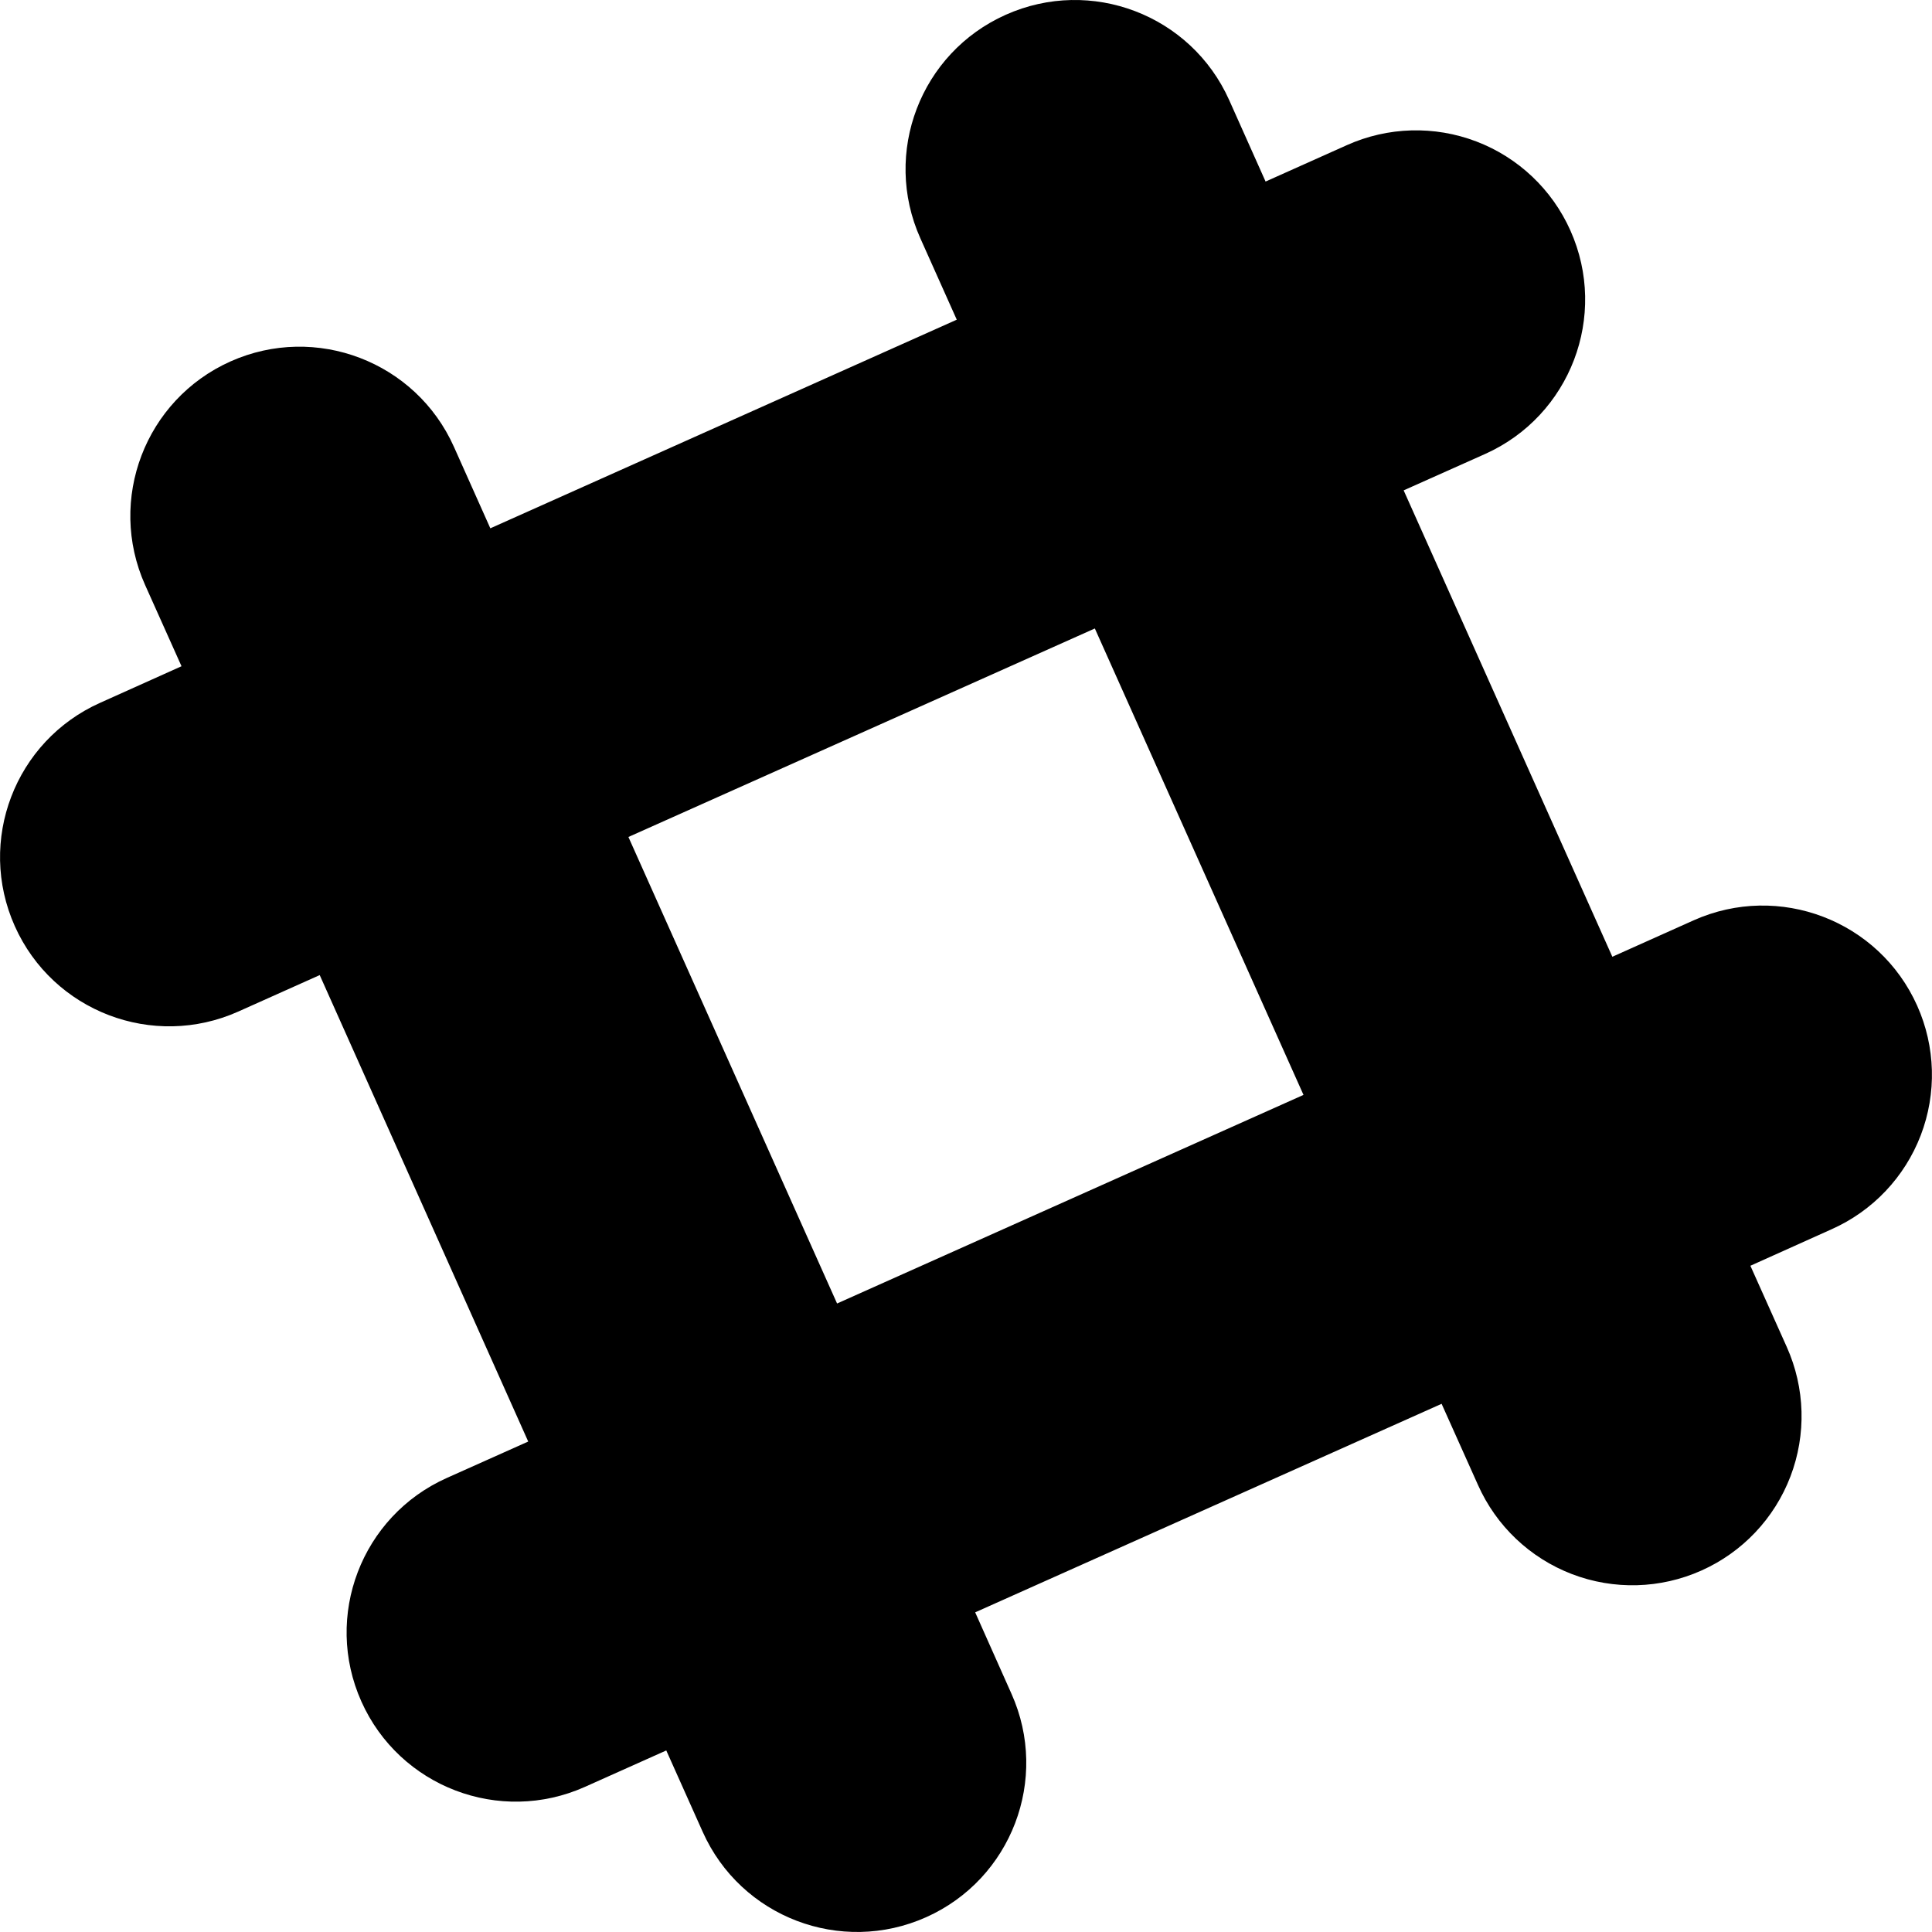
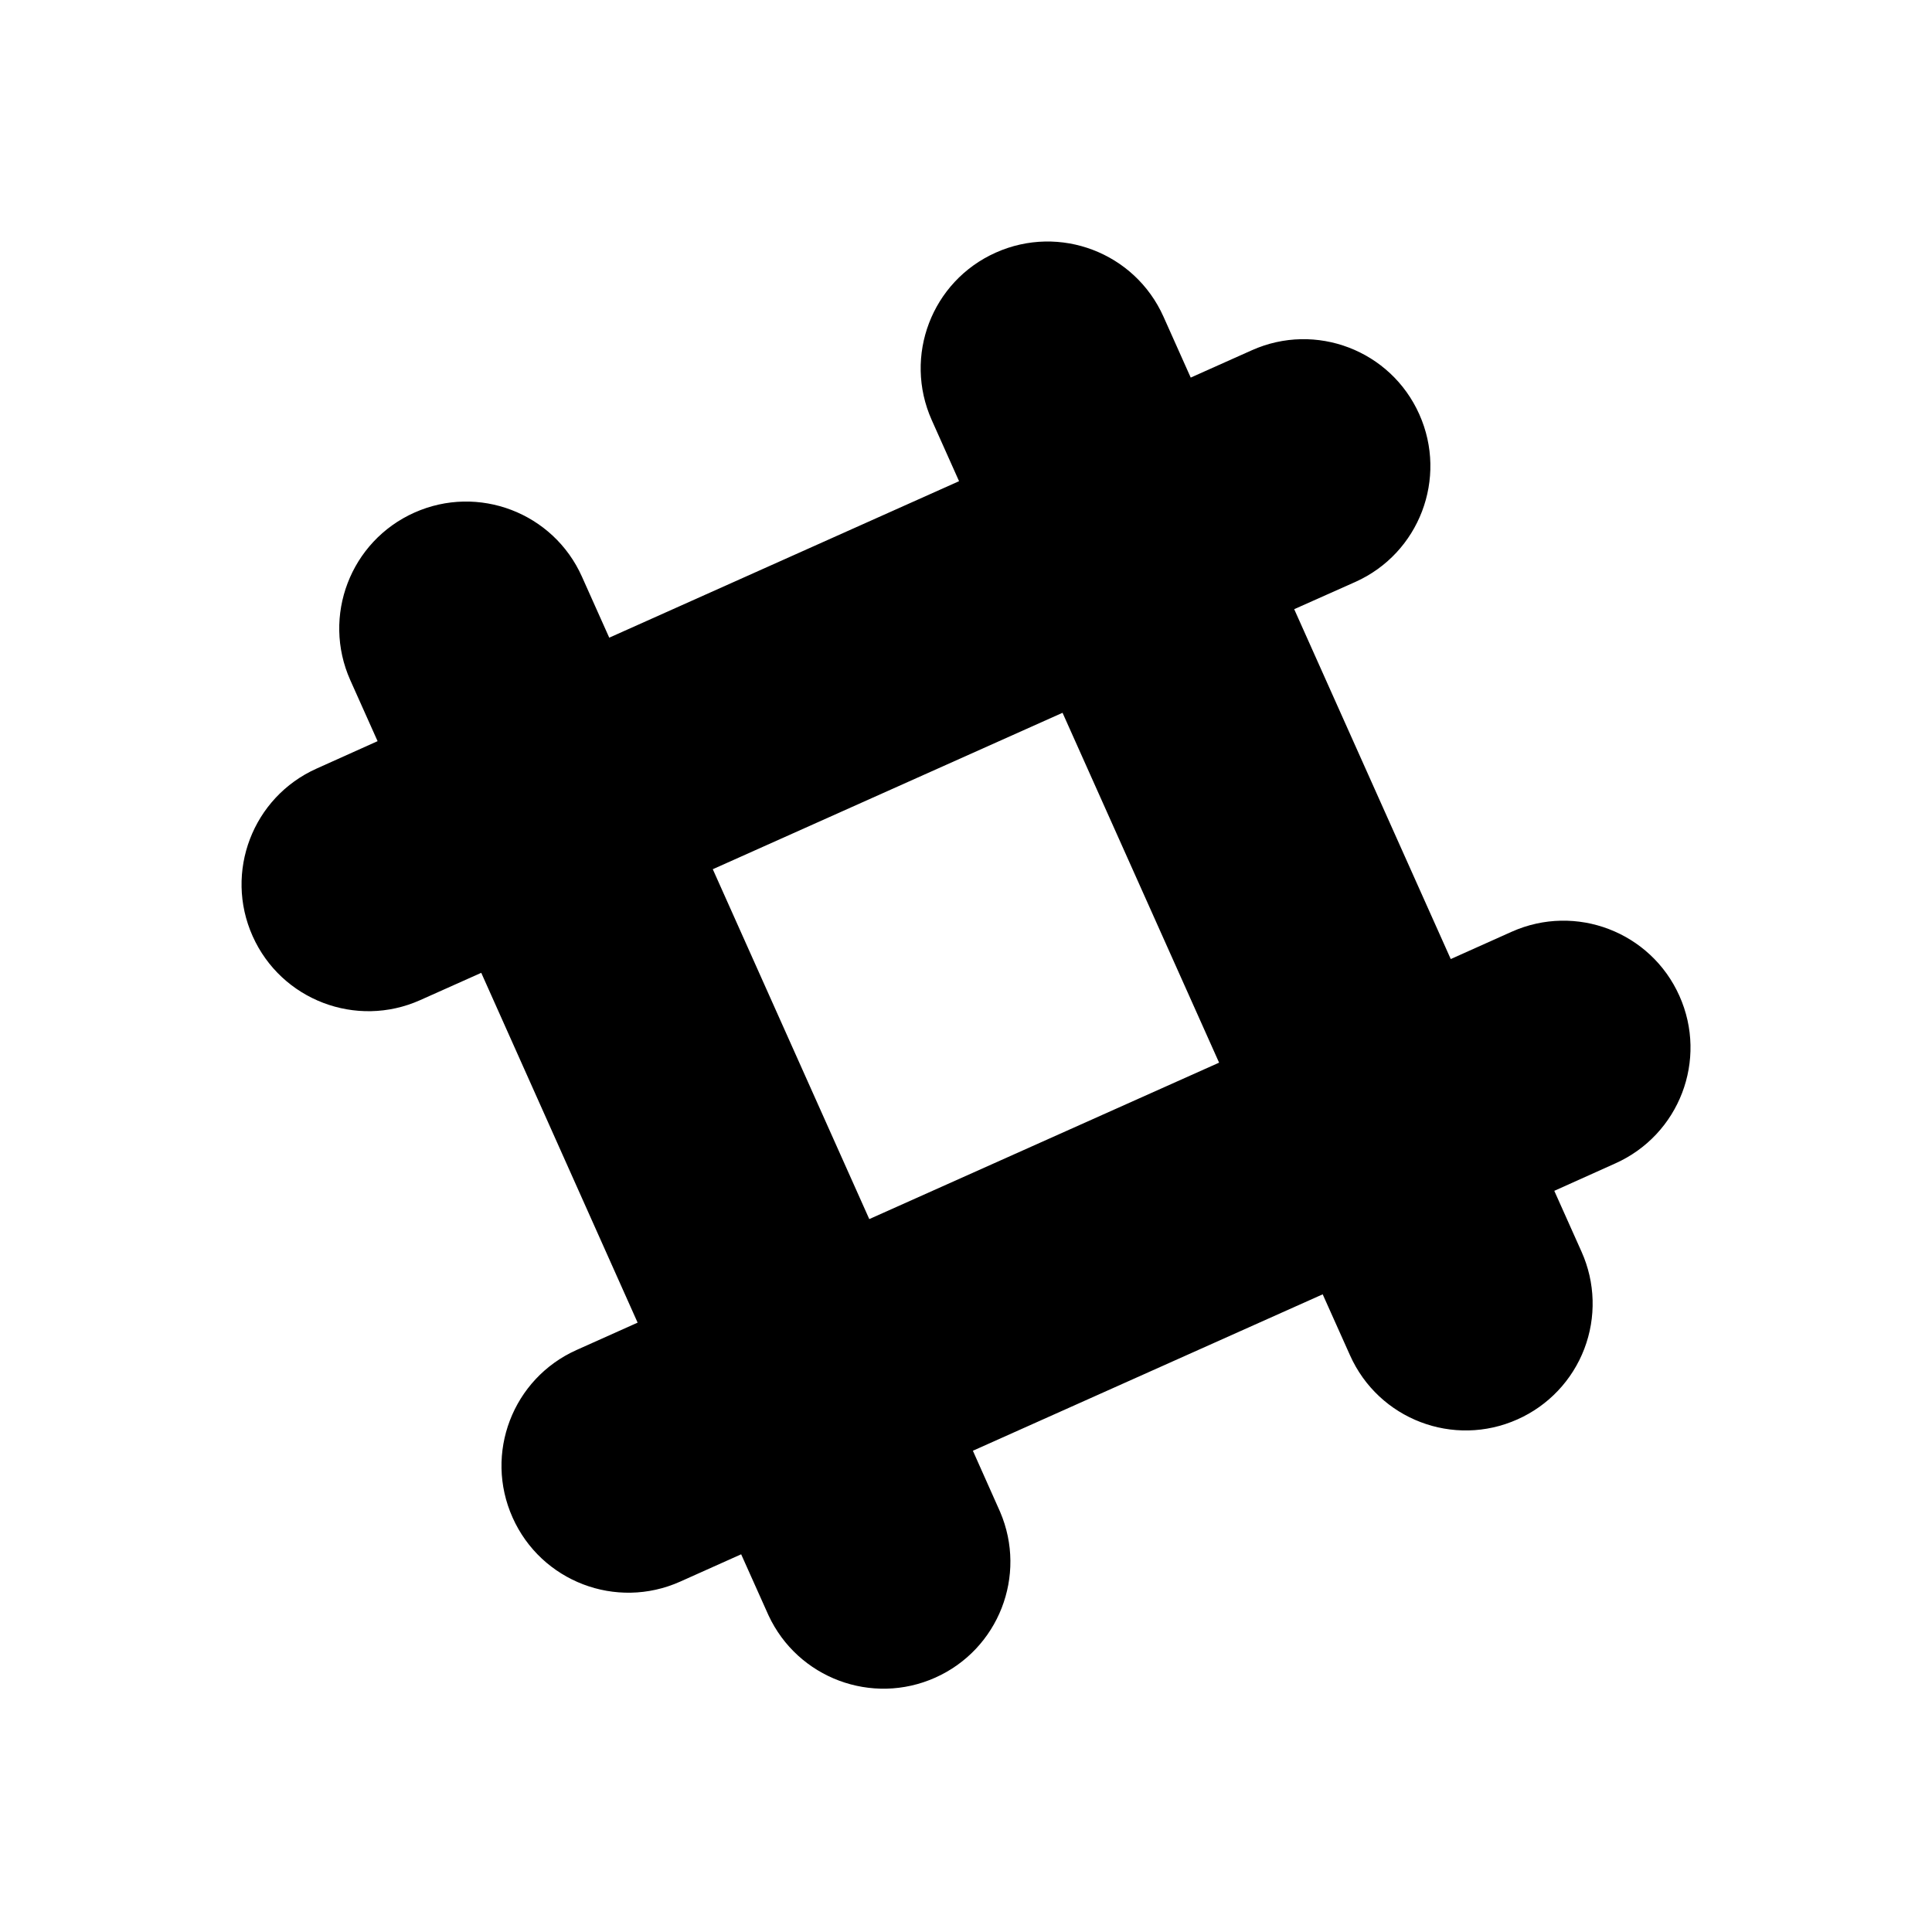
- <svg xmlns="http://www.w3.org/2000/svg" width="64" height="64" viewBox="0 0 64 64">
-   <path d="M63.51 33.317a5.607 5.607 0 0 0-7.404-2.831l-2.695 1.208-6.913-15.45 2.697-1.205a5.605 5.605 0 0 0 2.826-7.404 5.599 5.599 0 0 0-7.402-2.828l-2.695 1.207-1.206-2.699A5.603 5.603 0 0 0 33.315.49a5.602 5.602 0 0 0-2.828 7.402l1.207 2.698-15.451 6.911-1.205-2.697a5.605 5.605 0 0 0-7.403-2.831 5.606 5.606 0 0 0-2.829 7.404l1.207 2.693-2.695 1.211a5.6 5.6 0 0 0-2.827 7.4 5.604 5.604 0 0 0 7.403 2.828l2.697-1.208 6.907 15.452L14.8 48.96a5.604 5.604 0 0 0 4.575 10.233l2.696-1.207 1.207 2.697c1.264 2.826 4.578 4.09 7.404 2.826a5.6 5.6 0 0 0 2.825-7.399l-1.203-2.699 15.451-6.908 1.205 2.688a5.598 5.598 0 0 0 7.402 2.835 5.601 5.601 0 0 0 2.828-7.404l-1.206-2.692 2.693-1.211a5.6 5.6 0 0 0 2.833-7.402zM27.729 43.18l-6.912-15.454 15.451-6.907L43.18 36.27l-15.451 6.91z" />
+ <svg xmlns="http://www.w3.org/2000/svg" width="32" height="32" viewBox="0 0 32 32">
+   <path d="M27.816 16.494a2.103 2.103 0 0 0-2.776-1.062l-1.011.453-2.593-5.795 1.012-.451a2.102 2.102 0 0 0 1.06-2.777c-.473-1.06-1.716-1.535-2.775-1.06l-1.011.452-.452-1.011a2.102 2.102 0 0 0-2.777-1.059c-1.06.473-1.534 1.715-1.06 2.775l.452 1.011-5.794 2.592-.452-1.01a2.101 2.101 0 1 0-3.837 1.714l.452 1.01-1.01.454a2.1 2.1 0 1 0 1.716 3.835l1.011-.452 2.59 5.794-1.011.453c-1.06.474-1.534 1.717-1.06 2.775a2.1 2.1 0 0 0 2.775 1.062l1.011-.453.453 1.011a2.101 2.101 0 0 0 3.836-1.714l-.451-1.012 5.794-2.591.452 1.009c.474 1.062 1.716 1.536 2.775 1.062a2.099 2.099 0 0 0 1.061-2.775l-.452-1.01 1.01-.454c1.062-.475 1.537-1.716 1.062-2.776zm-13.418 3.698l-2.592-5.795 5.793-2.591 2.593 5.795-5.794 2.591z" />
</svg>
